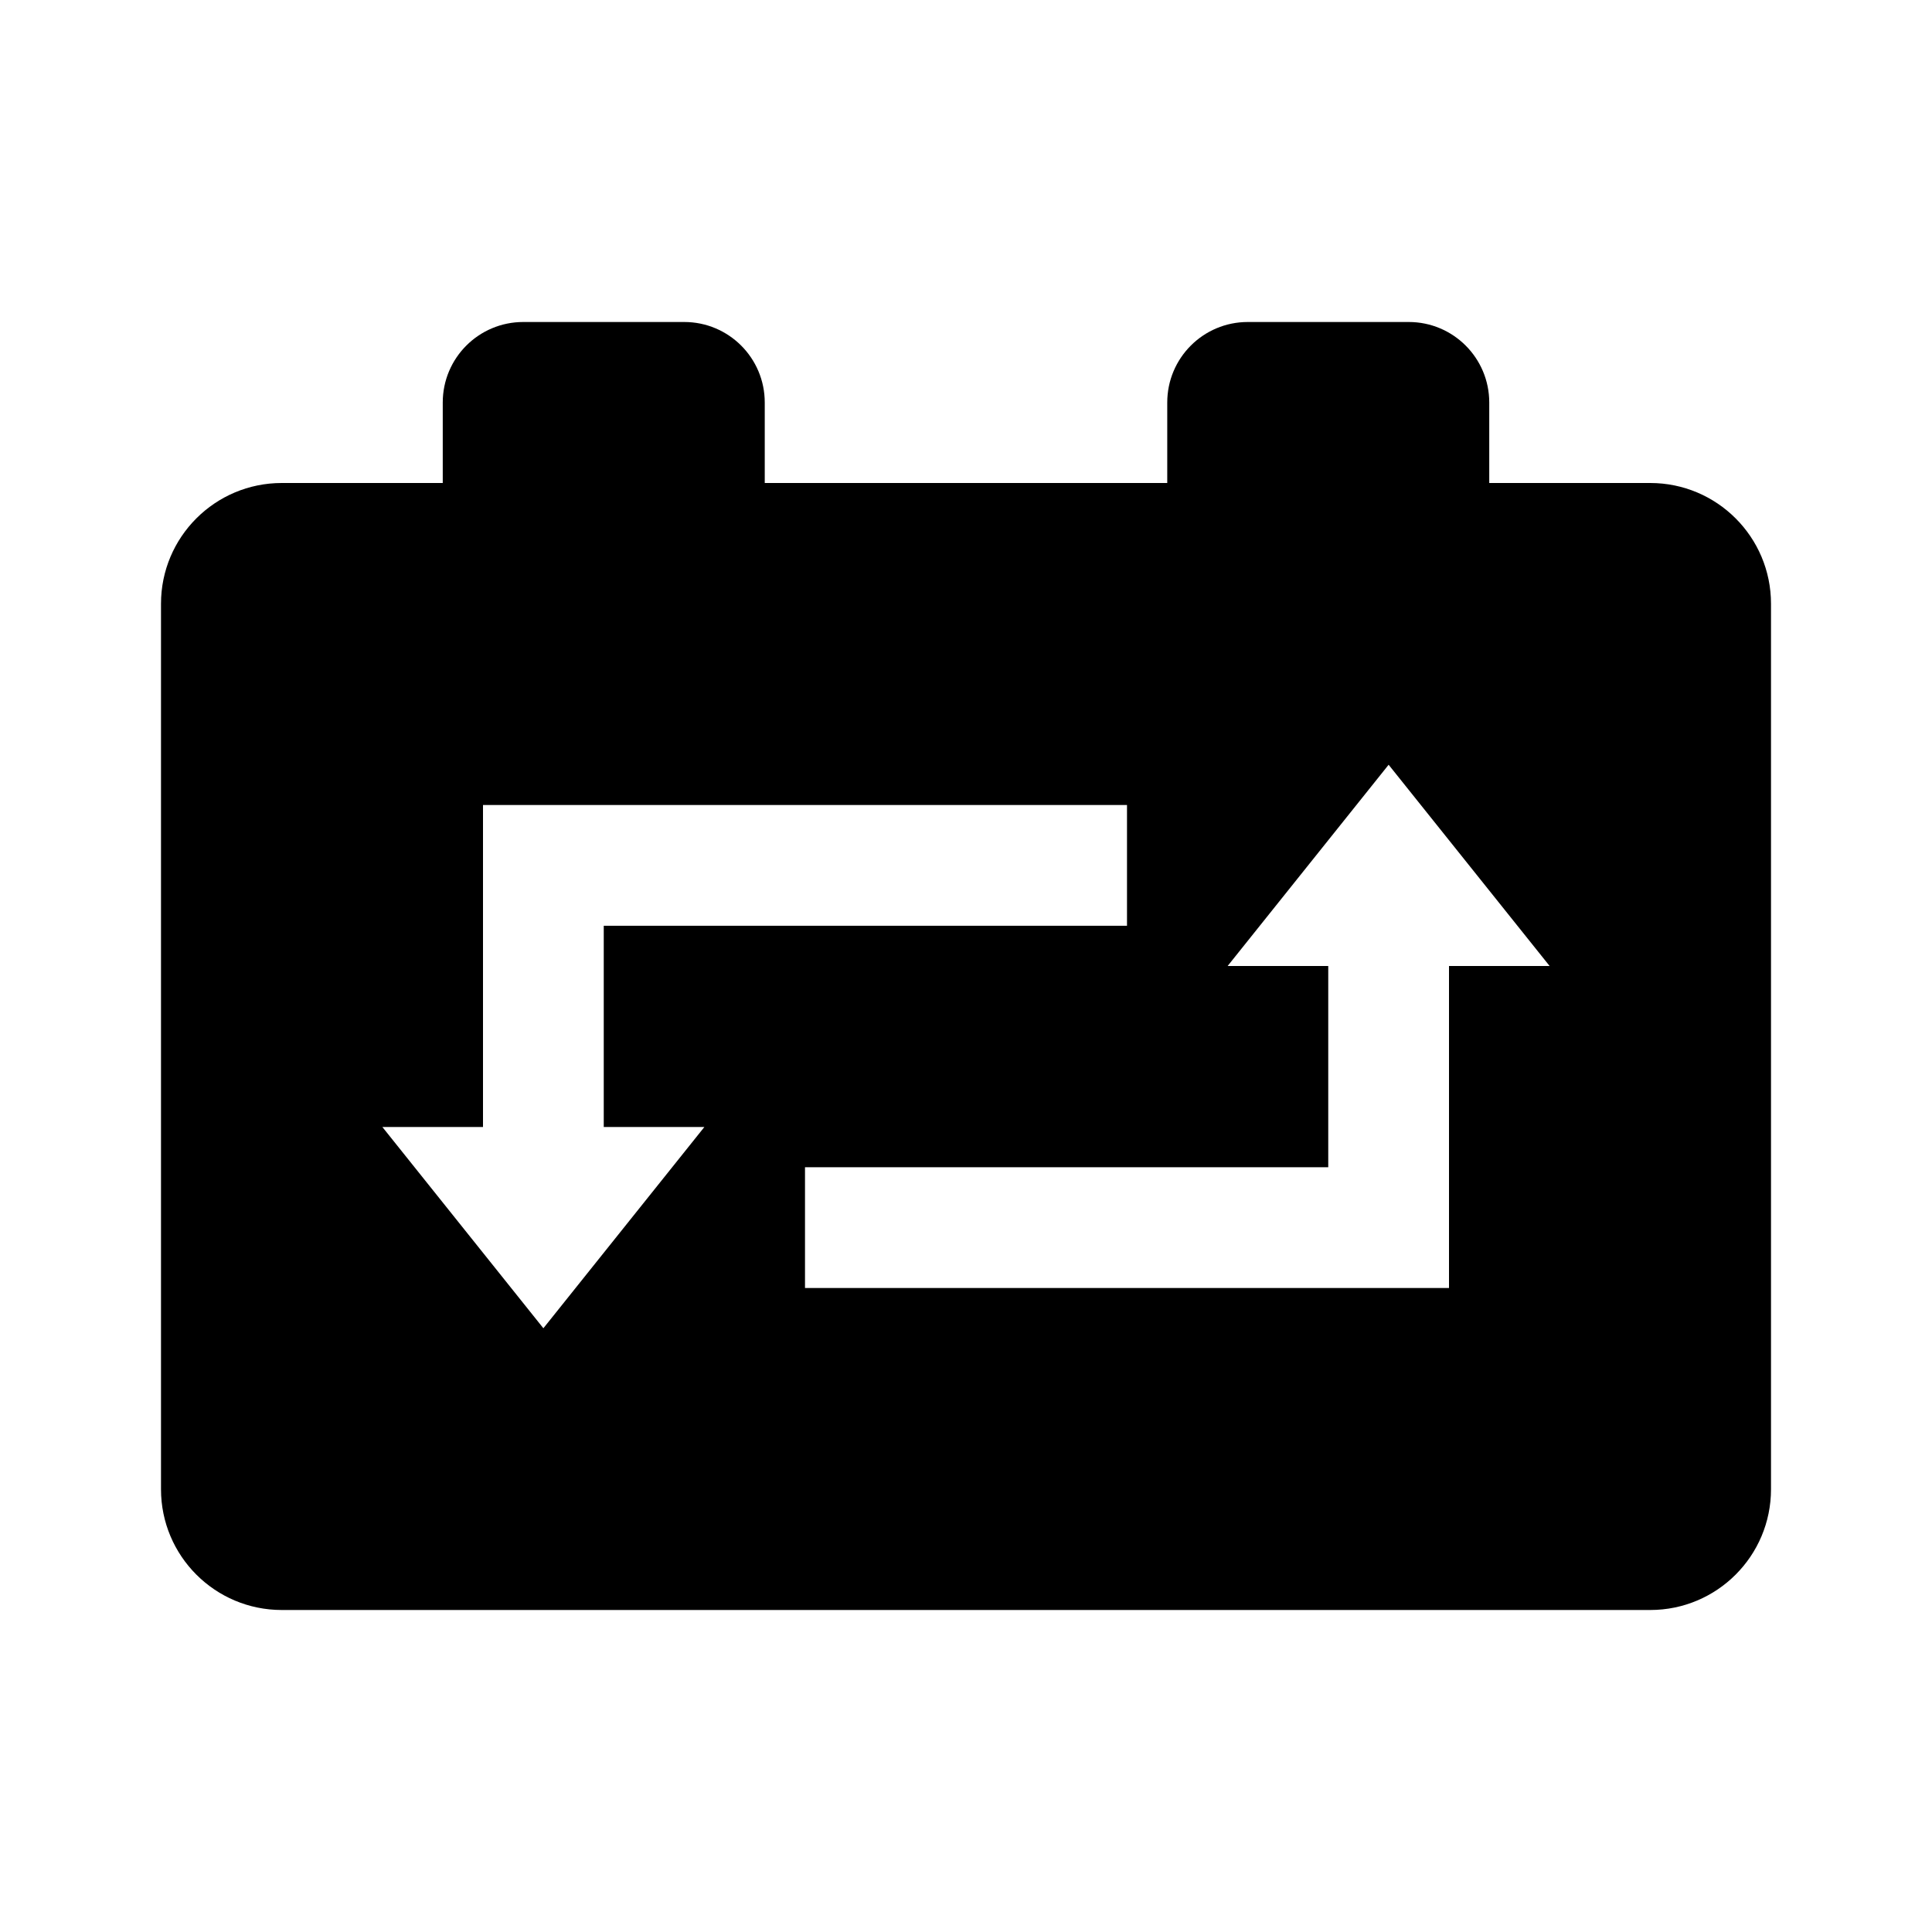
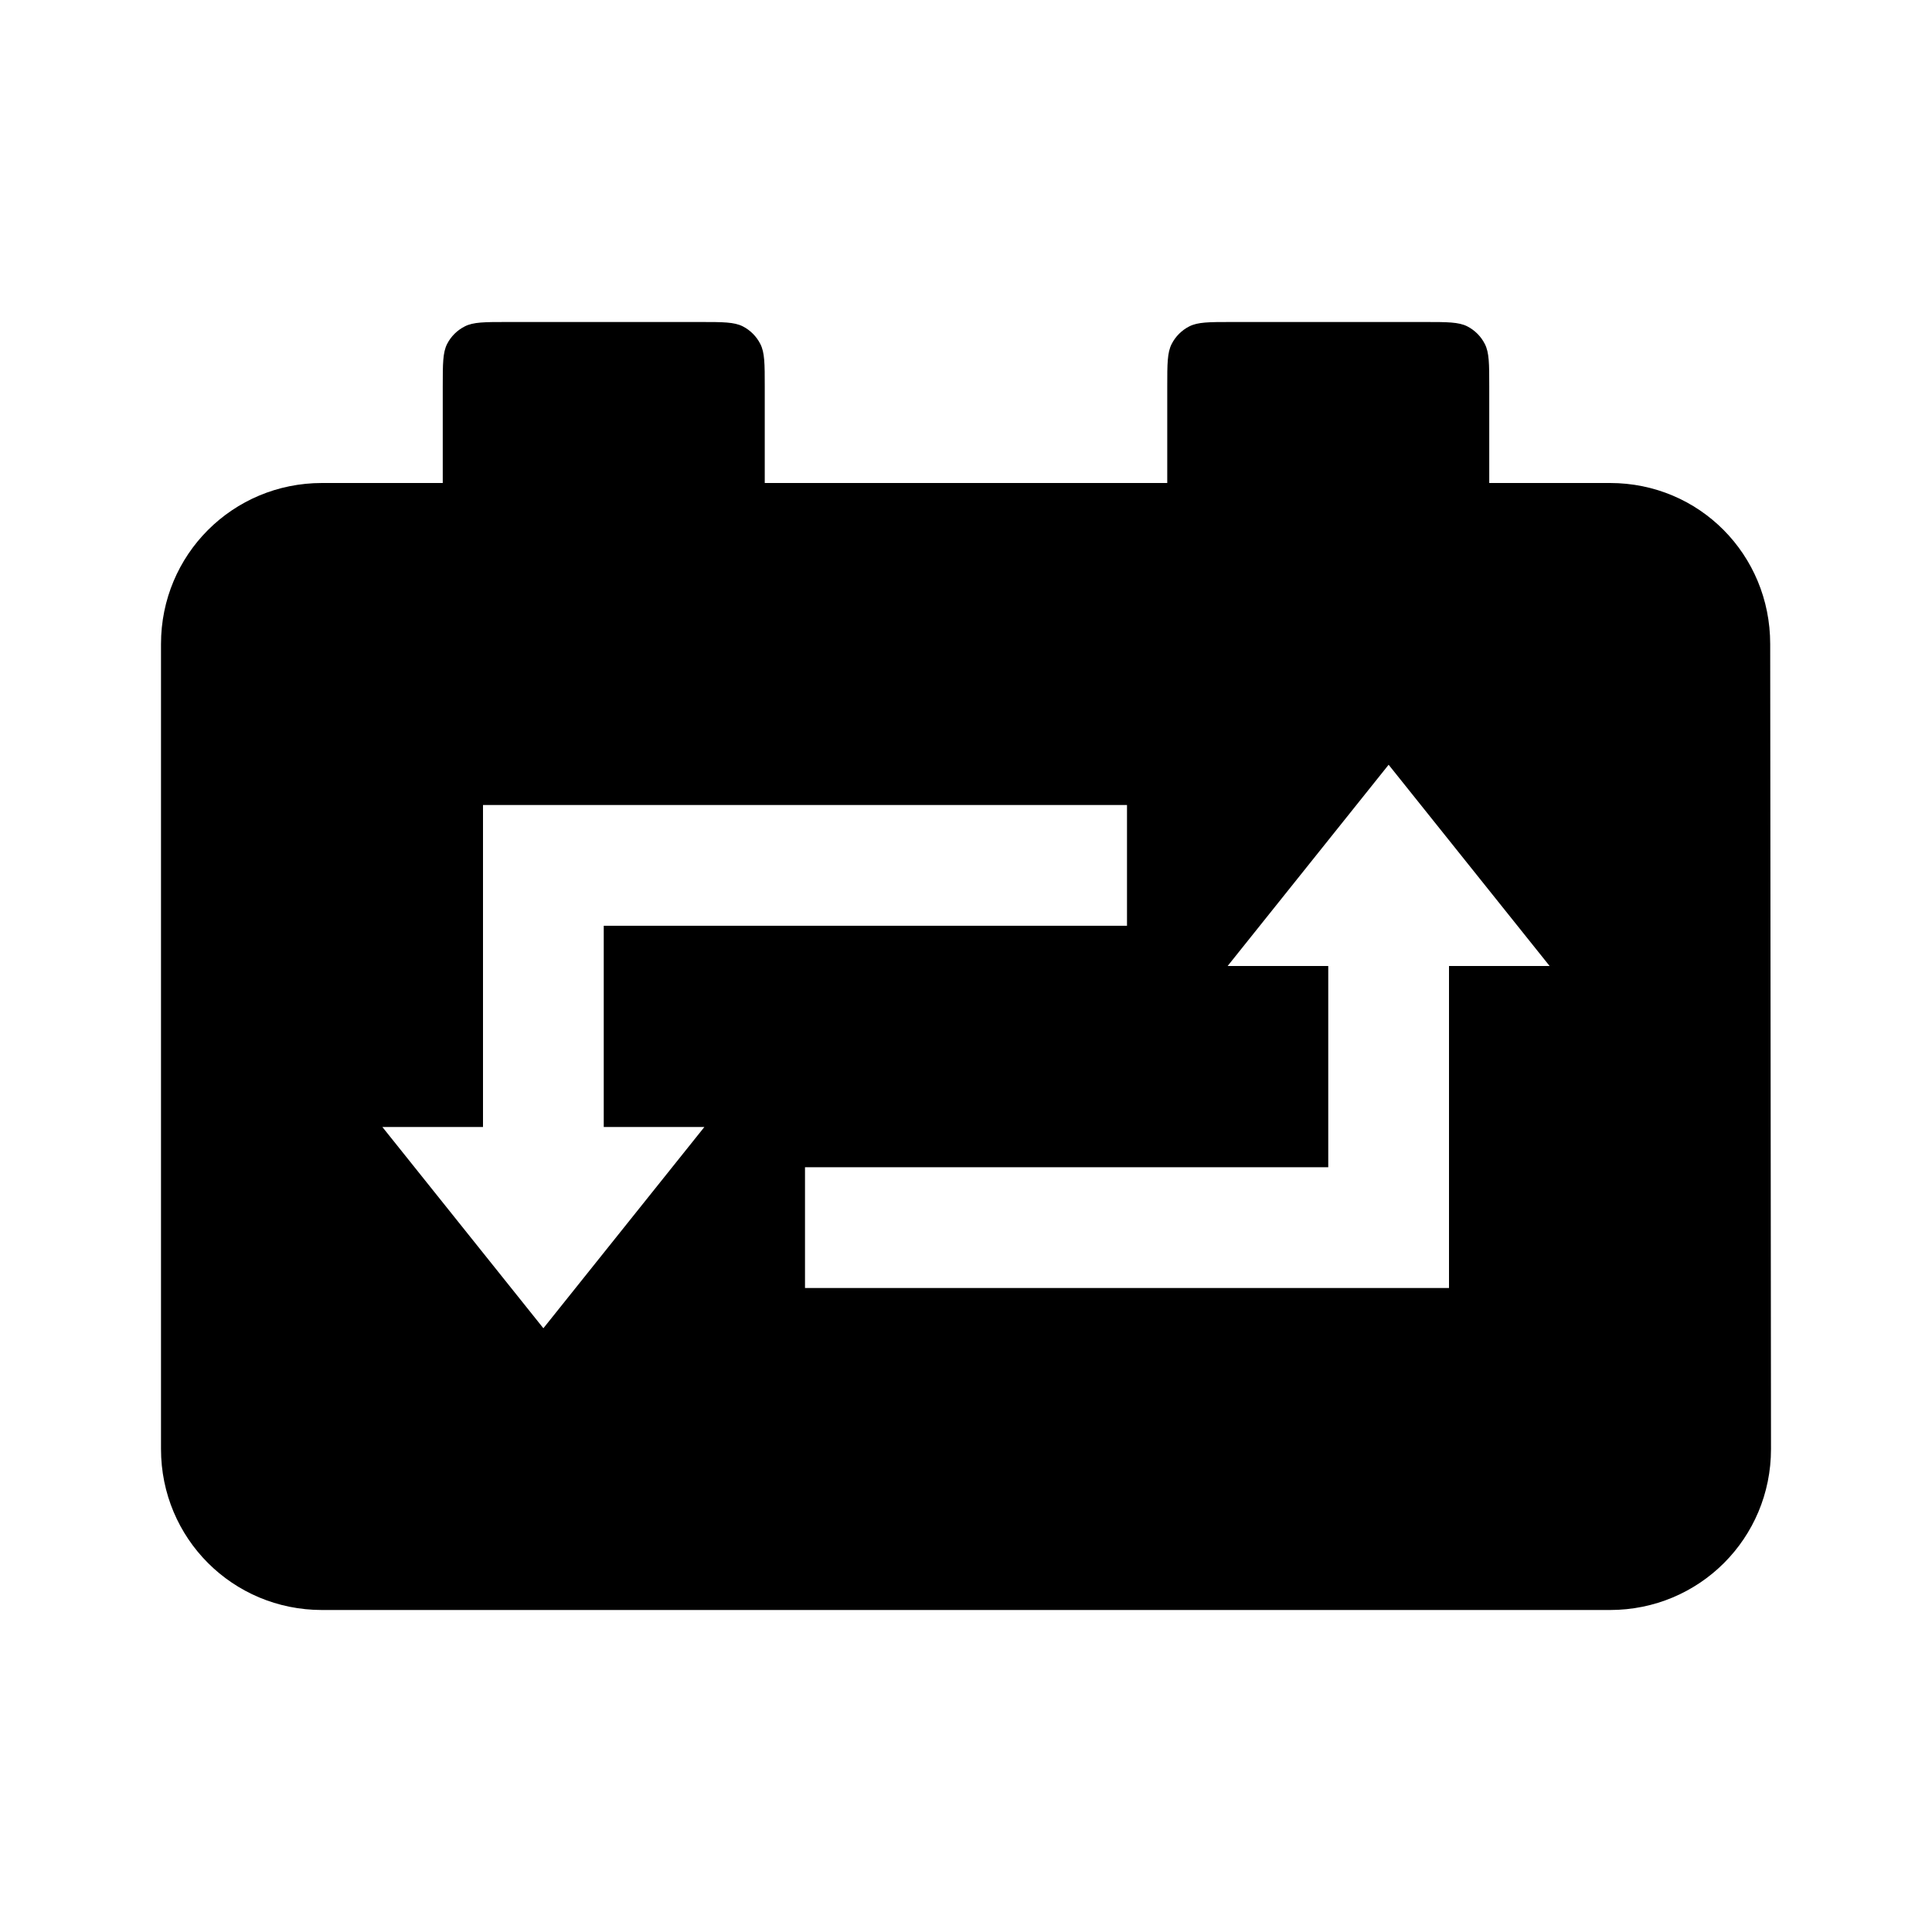
<svg xmlns="http://www.w3.org/2000/svg" width="24" height="24" viewBox="0 0 24 24">
-   <path fill-rule="evenodd" clip-rule="evenodd" d="M5.5 6V5a1 1 0 0 1 1-1h2a1 1 0 0 1 1 1v1h5V5a1 1 0 0 1 1-1h2a1 1 0 0 1 1 1v1h2A1.5 1.5 0 0 1 22 7.5v11a1.5 1.5 0 0 1-1.5 1.5h-17A1.5 1.5 0 0 1 2 18.5v-11A1.5 1.5 0 0 1 3.5 6h2zm11 8.5V12h-1.25l2-2.5 2 2.5H18v4h-8v-1.5h6.5zM6 10v4H4.75l2 2.5 2-2.5H7.5v-2.5H14V10H6z" />
+   <path fill-rule="evenodd" clip-rule="evenodd" d="M18.445 4.273c.055.107.055.247.055.527V6H20c1.11 0 1.99.89 1.99 2L22 18c0 1.11-.89 2-2 2H4c-1.11 0-2-.89-2-2V8c0-1.11.89-2 2-2h1.5V4.8c0-.28 0-.42.054-.527a.5.5 0 0 1 .219-.218C5.88 4 6.02 4 6.3 4h2.4c.28 0 .42 0 .527.054a.5.5 0 0 1 .218.219c.055.107.055.247.055.527V6h5V4.8c0-.28 0-.42.055-.527a.5.5 0 0 1 .218-.218C14.88 4 15.02 4 15.3 4h2.4c.28 0 .42 0 .527.054a.5.5 0 0 1 .218.219zM19.25 12H18v4h-8v-1.5h6.5V12h-1.25l2-2.5 2 2.5zM14 10H6v4H4.75l2 2.5 2-2.5H7.5v-2.5H14V10z" />
</svg>
